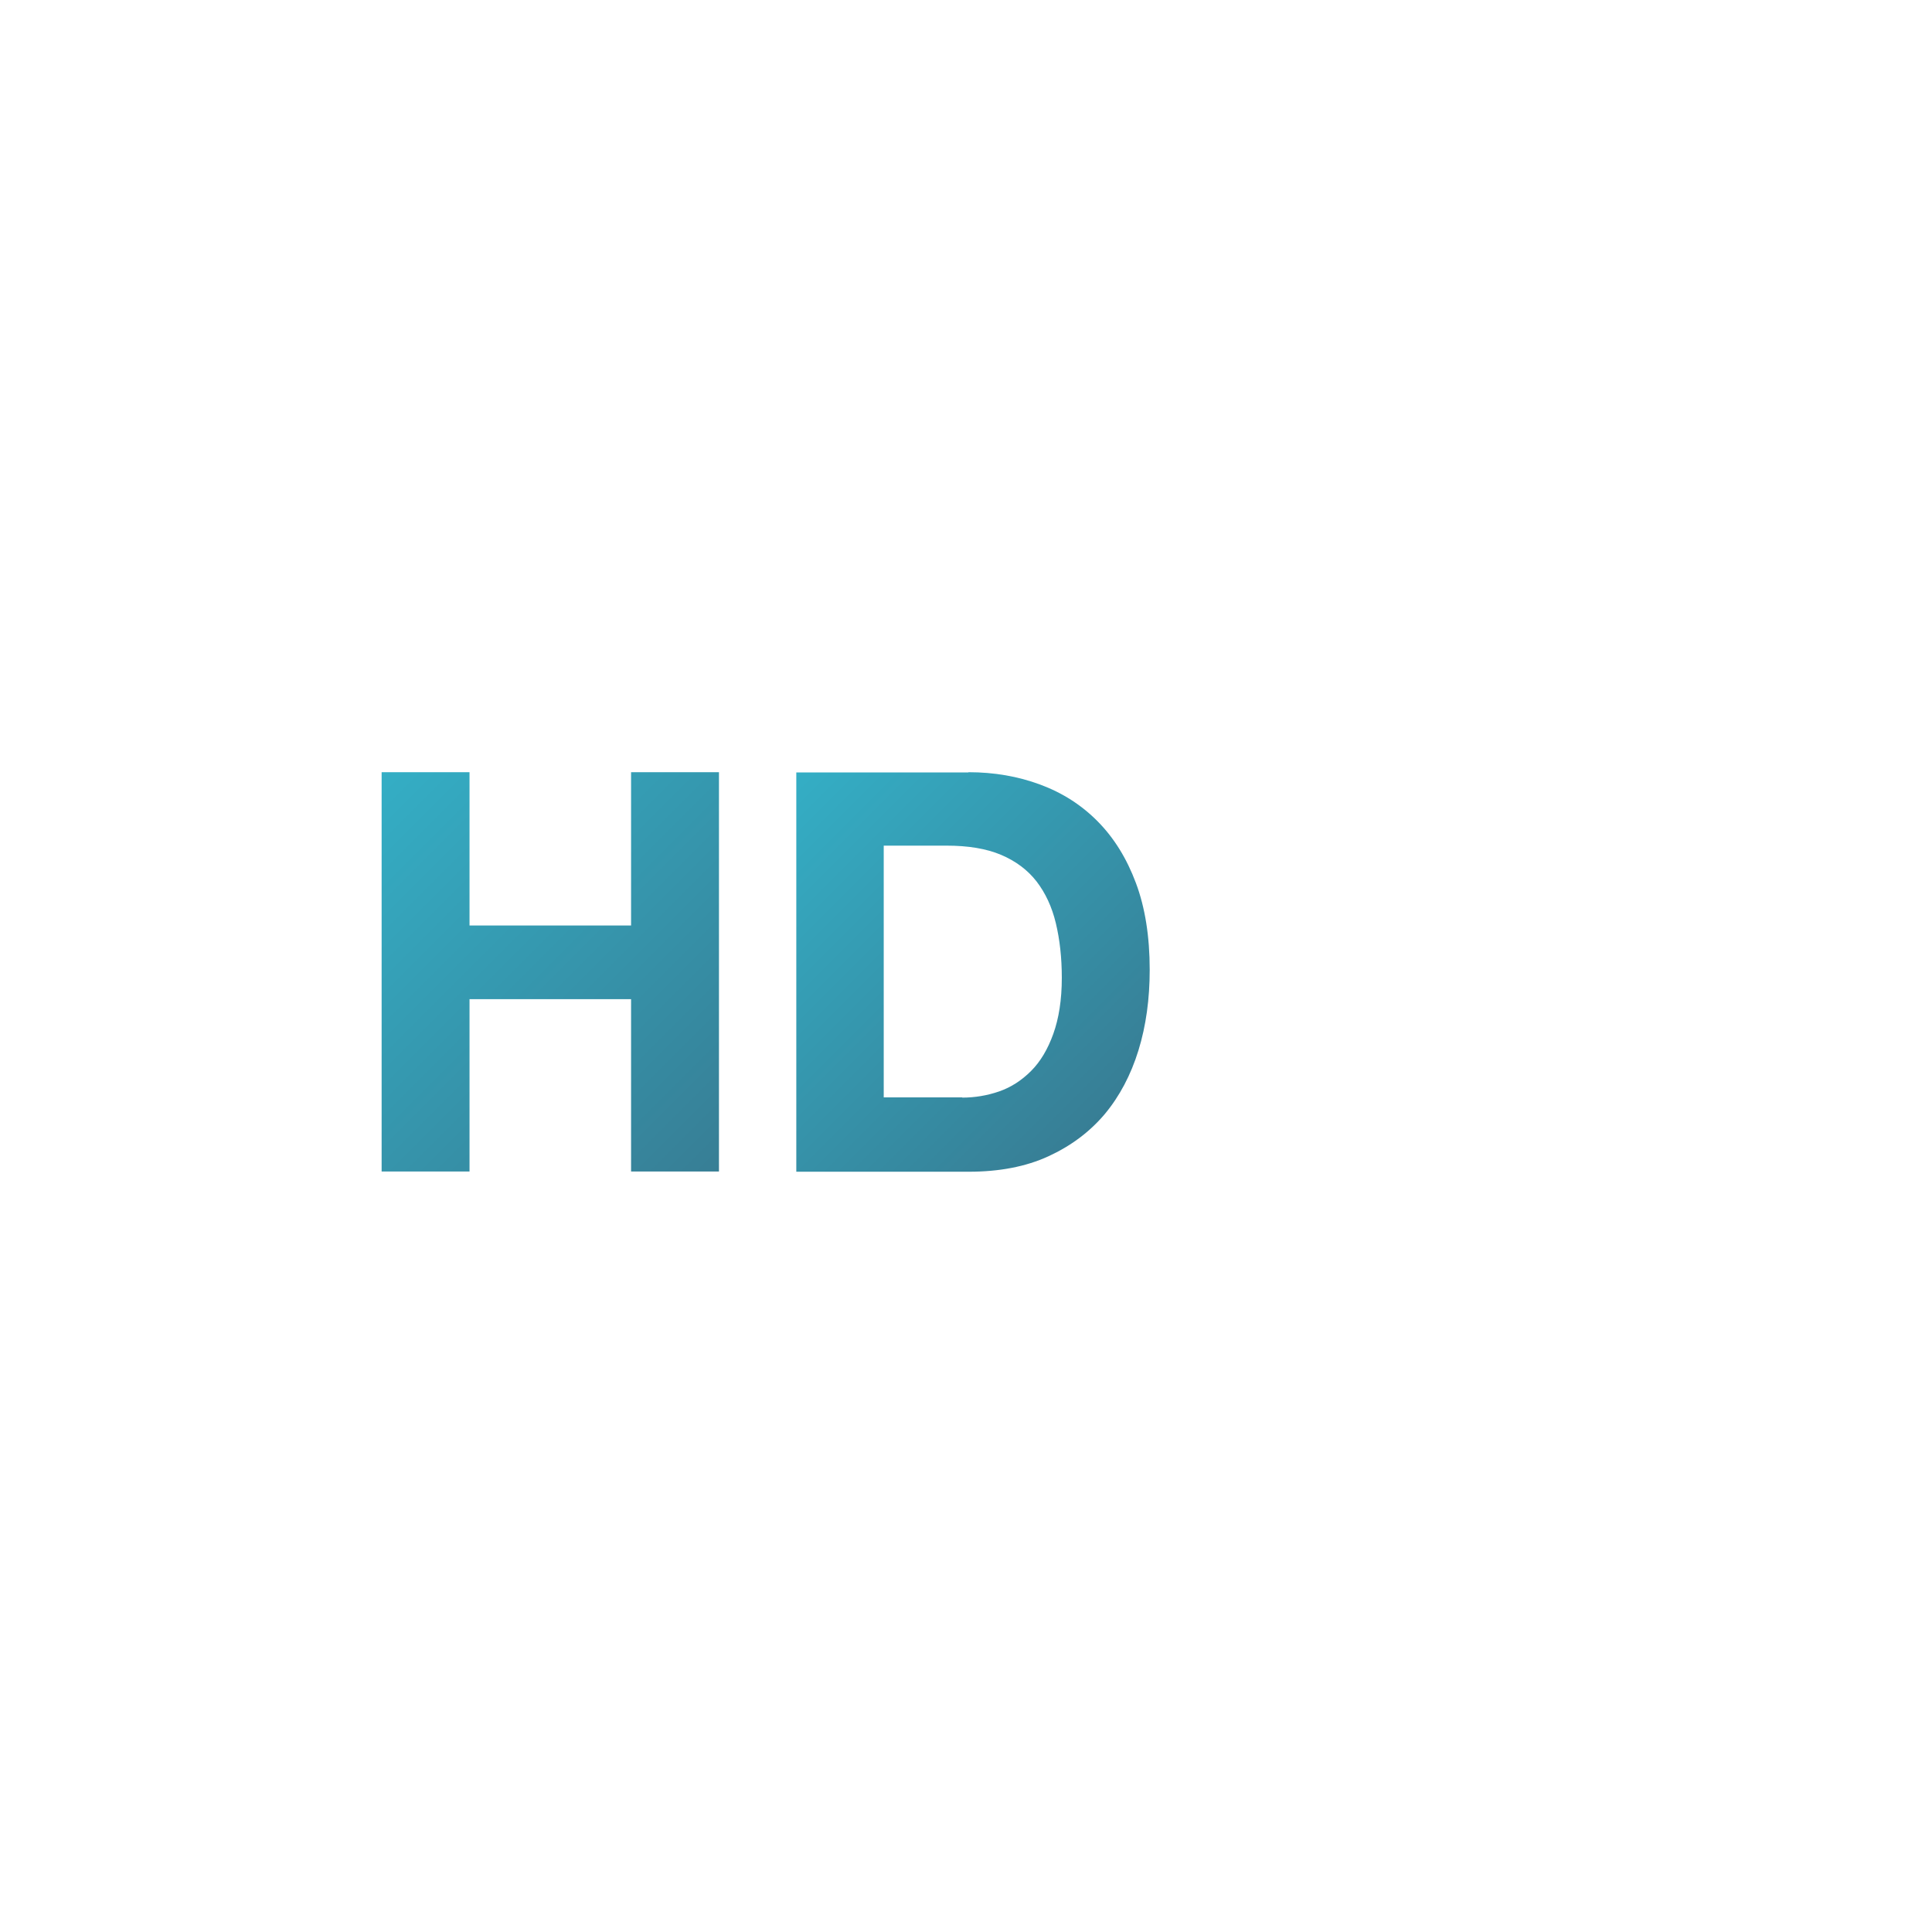
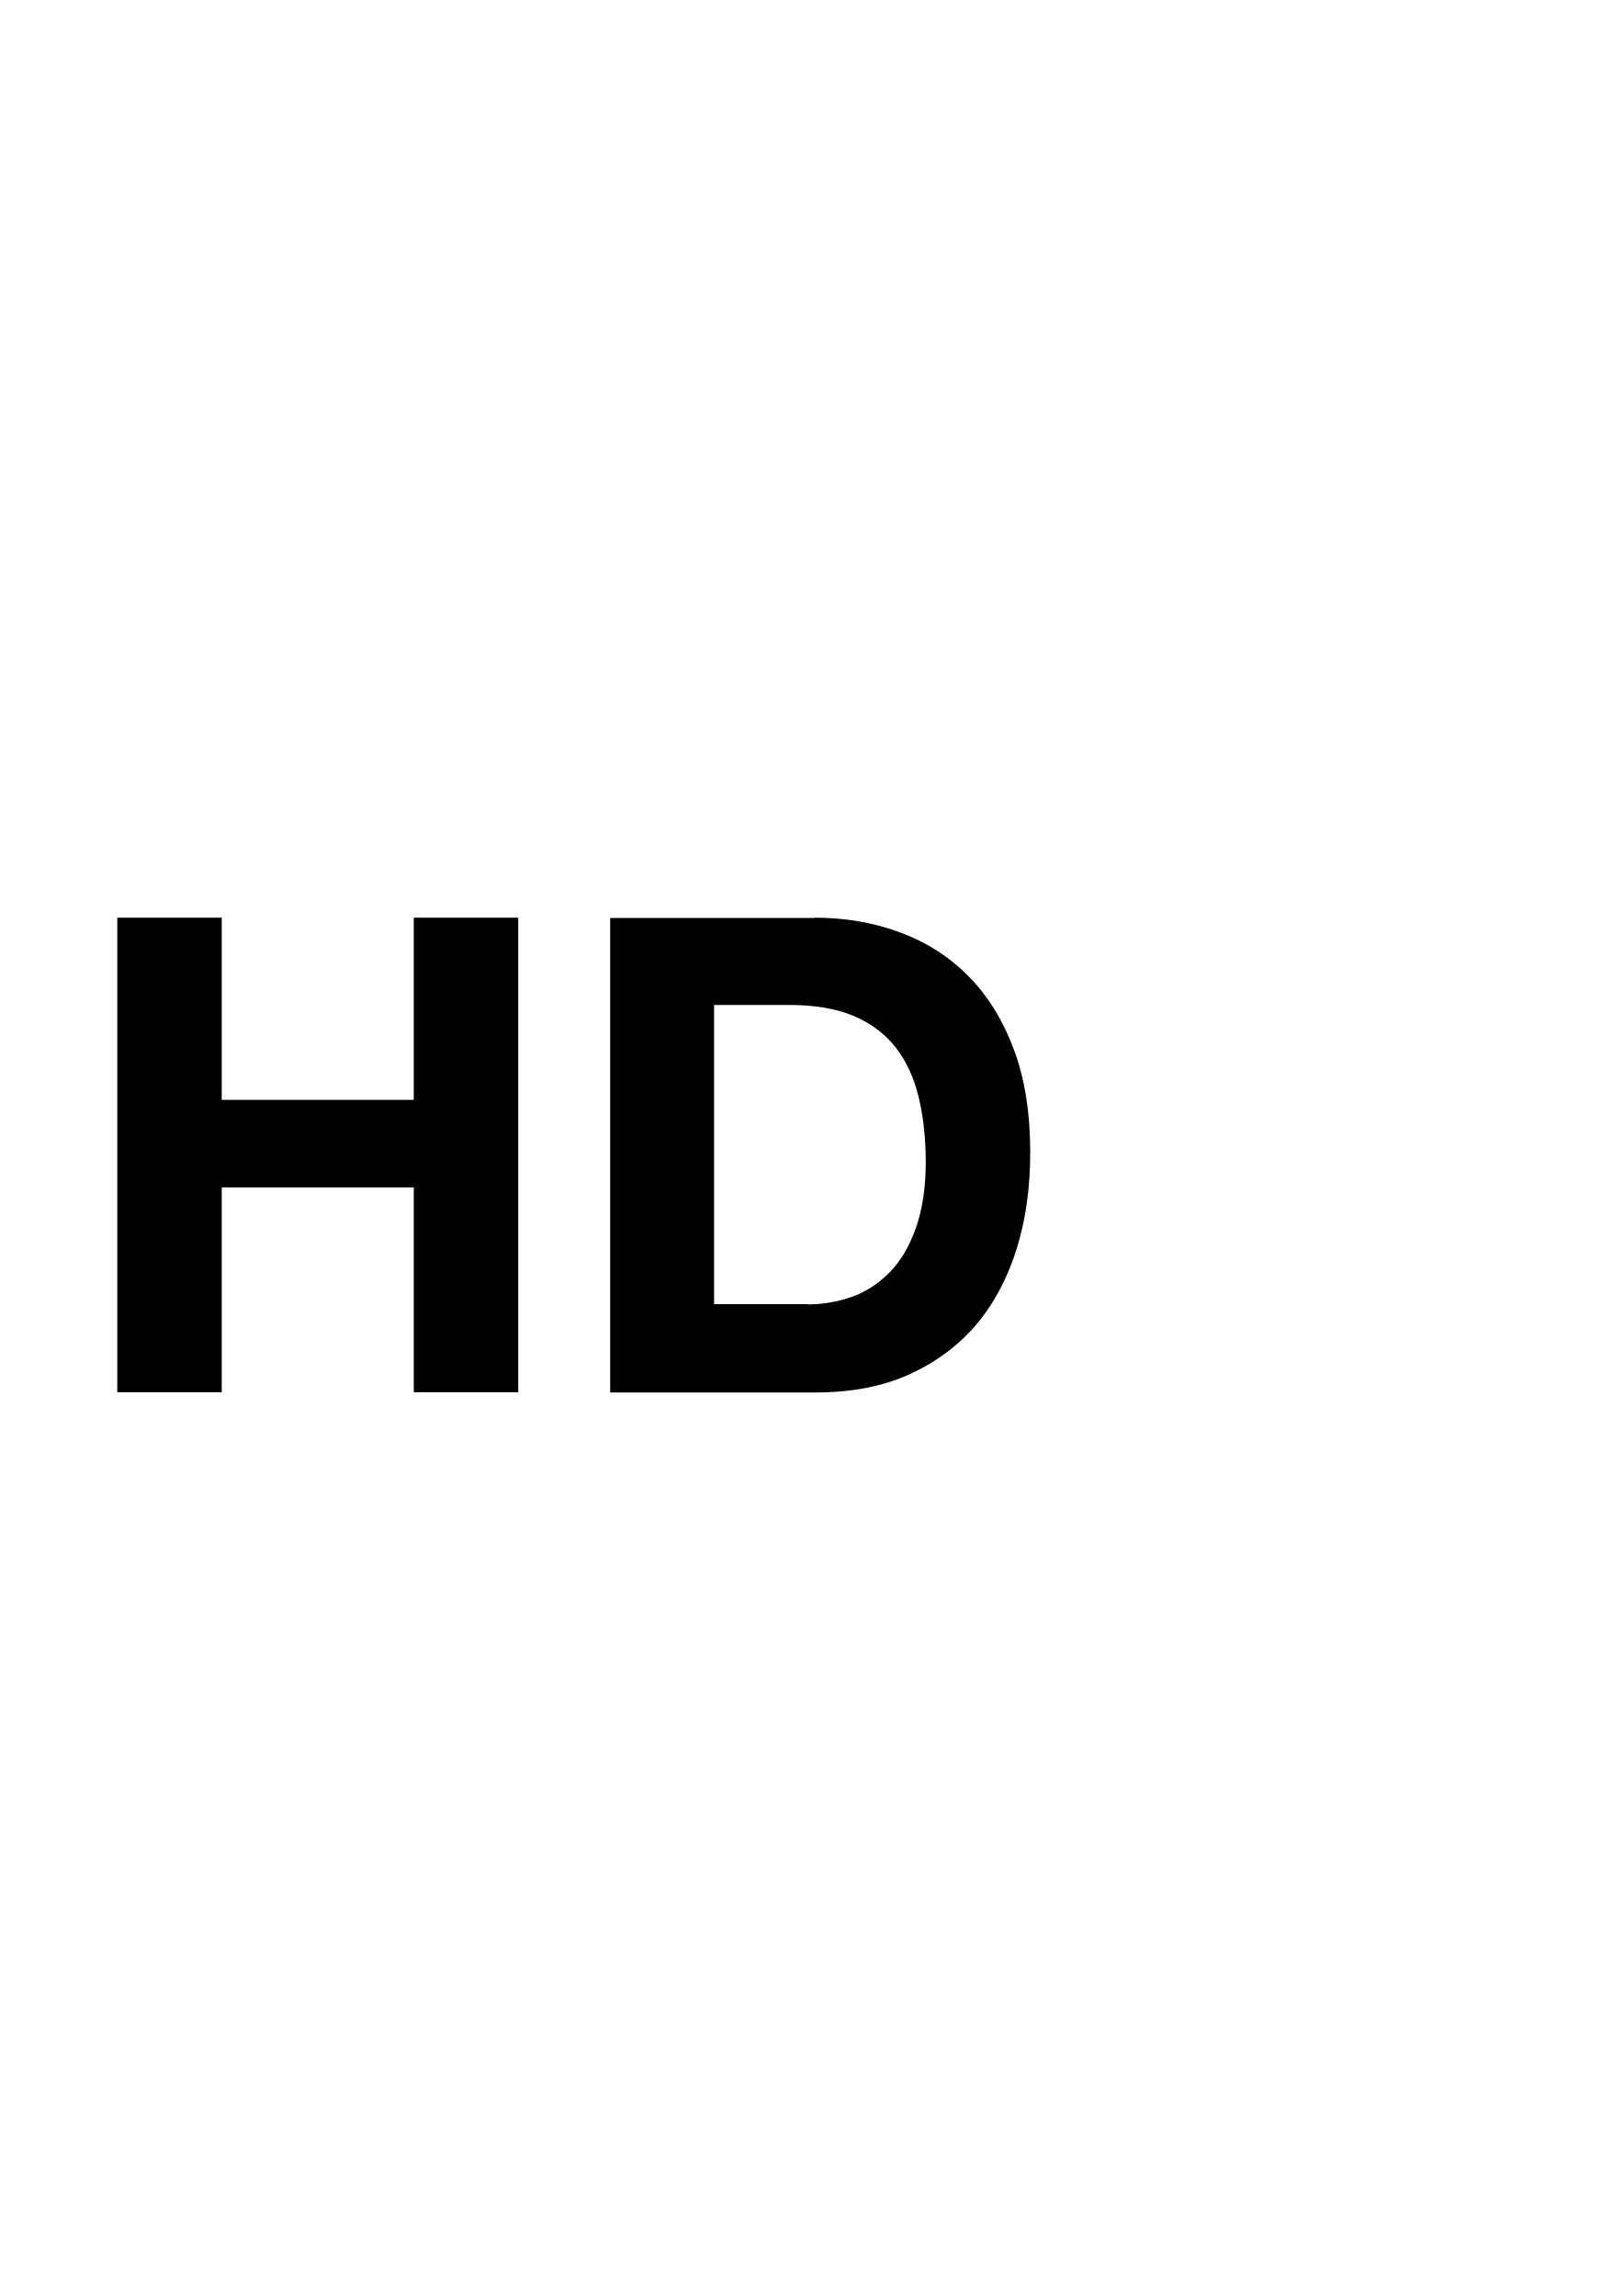
- <svg xmlns="http://www.w3.org/2000/svg" version="1.1" id="Ebene_1" x="0px" y="0px" width="1200px" height="1200px" viewBox="0 0 1200 1200" enable-background="new 0 0 1200 1200" xml:space="preserve">
+ <svg xmlns="http://www.w3.org/2000/svg" version="1.1" id="Ebene_1" x="0px" y="0px" viewBox="0 0 595.3 841.9" enable-background="new 0 0 595.3 841.9" xml:space="preserve">
  <g>
-     <linearGradient id="SVGID_1_" gradientUnits="userSpaceOnUse" x1="227.415" y1="489.251" x2="456.183" y2="718.019">
-       <stop offset="0" style="stop-color:#34AEC5" />
-       <stop offset="1" style="stop-color:#377E95" />
-     </linearGradient>
-     <polygon fill="url(#SVGID_1_)" points="391.971,574.843 291.626,574.843 291.626,479.629 237.035,479.629 237.035,727.64    291.626,727.64 291.626,620.596 391.971,620.596 391.971,727.64 446.562,727.64 446.562,479.629 391.971,479.629  " />
-     <linearGradient id="SVGID_2_" gradientUnits="userSpaceOnUse" x1="471.791" y1="502.576" x2="673.926" y2="704.711">
-       <stop offset="0" style="stop-color:#34AEC5" />
-       <stop offset="1" style="stop-color:#377E95" />
-     </linearGradient>
-     <path fill="url(#SVGID_2_)" d="M705.547,548.474c-5.701-15.251-13.541-27.937-23.66-38.199   c-10.12-10.263-21.951-17.817-35.776-22.948c-13.826-5.131-28.649-7.697-44.614-7.697v0.143h-106.9v248.011h107.043   c18.958,0,35.491-3.136,49.46-9.55s25.656-15.108,35.063-26.227c9.265-11.117,16.249-24.373,20.953-39.624   c4.703-15.252,6.983-31.928,6.983-50.03C714.099,581.685,711.248,563.725,705.547,548.474z M654.234,642.119   c-3.421,9.55-7.981,17.246-13.826,23.091c-5.844,5.844-12.4,10.119-19.812,12.686c-7.412,2.565-15.109,3.848-22.948,3.848v-0.143   h-48.747V525.24h38.912c13.541,0,24.801,1.854,33.923,5.701c9.122,3.849,16.534,9.408,22.093,16.534   c5.56,7.27,9.55,15.821,11.974,25.941c2.423,10.12,3.705,21.381,3.705,33.924C659.508,621.023,657.655,632.569,654.234,642.119z" />
+     <path d="M81.3,336.5v66.8h70.4v-66.8H190v174h-38.3v-75.1H81.3v75.1H43v-174H81.3z" />
+     <path d="M298.7,336.5c11.2,0,21.6,1.8,31.3,5.4c9.7,3.6,18,8.9,25.1,16.1c7.1,7.2,12.6,16.1,16.6,26.8c4,10.7,6,23.3,6,37.8   c0,12.7-1.6,24.4-4.9,35.1c-3.3,10.7-8.2,20-14.7,27.8c-6.6,7.8-14.8,13.9-24.6,18.4c-9.8,4.5-21.4,6.7-34.7,6.7h-75.1v-174H298.7z    M296,478.3c5.5,0,10.9-0.9,16.1-2.7c5.2-1.8,9.8-4.8,13.9-8.9c4.1-4.1,7.3-9.5,9.7-16.2c2.4-6.7,3.7-14.8,3.7-24.4   c0-8.8-0.9-16.7-2.6-23.8s-4.5-13.1-8.4-18.2c-3.9-5-9.1-8.9-15.5-11.6c-6.4-2.7-14.3-4-23.8-4h-27.3v109.7H296z" />
  </g>
</svg>
